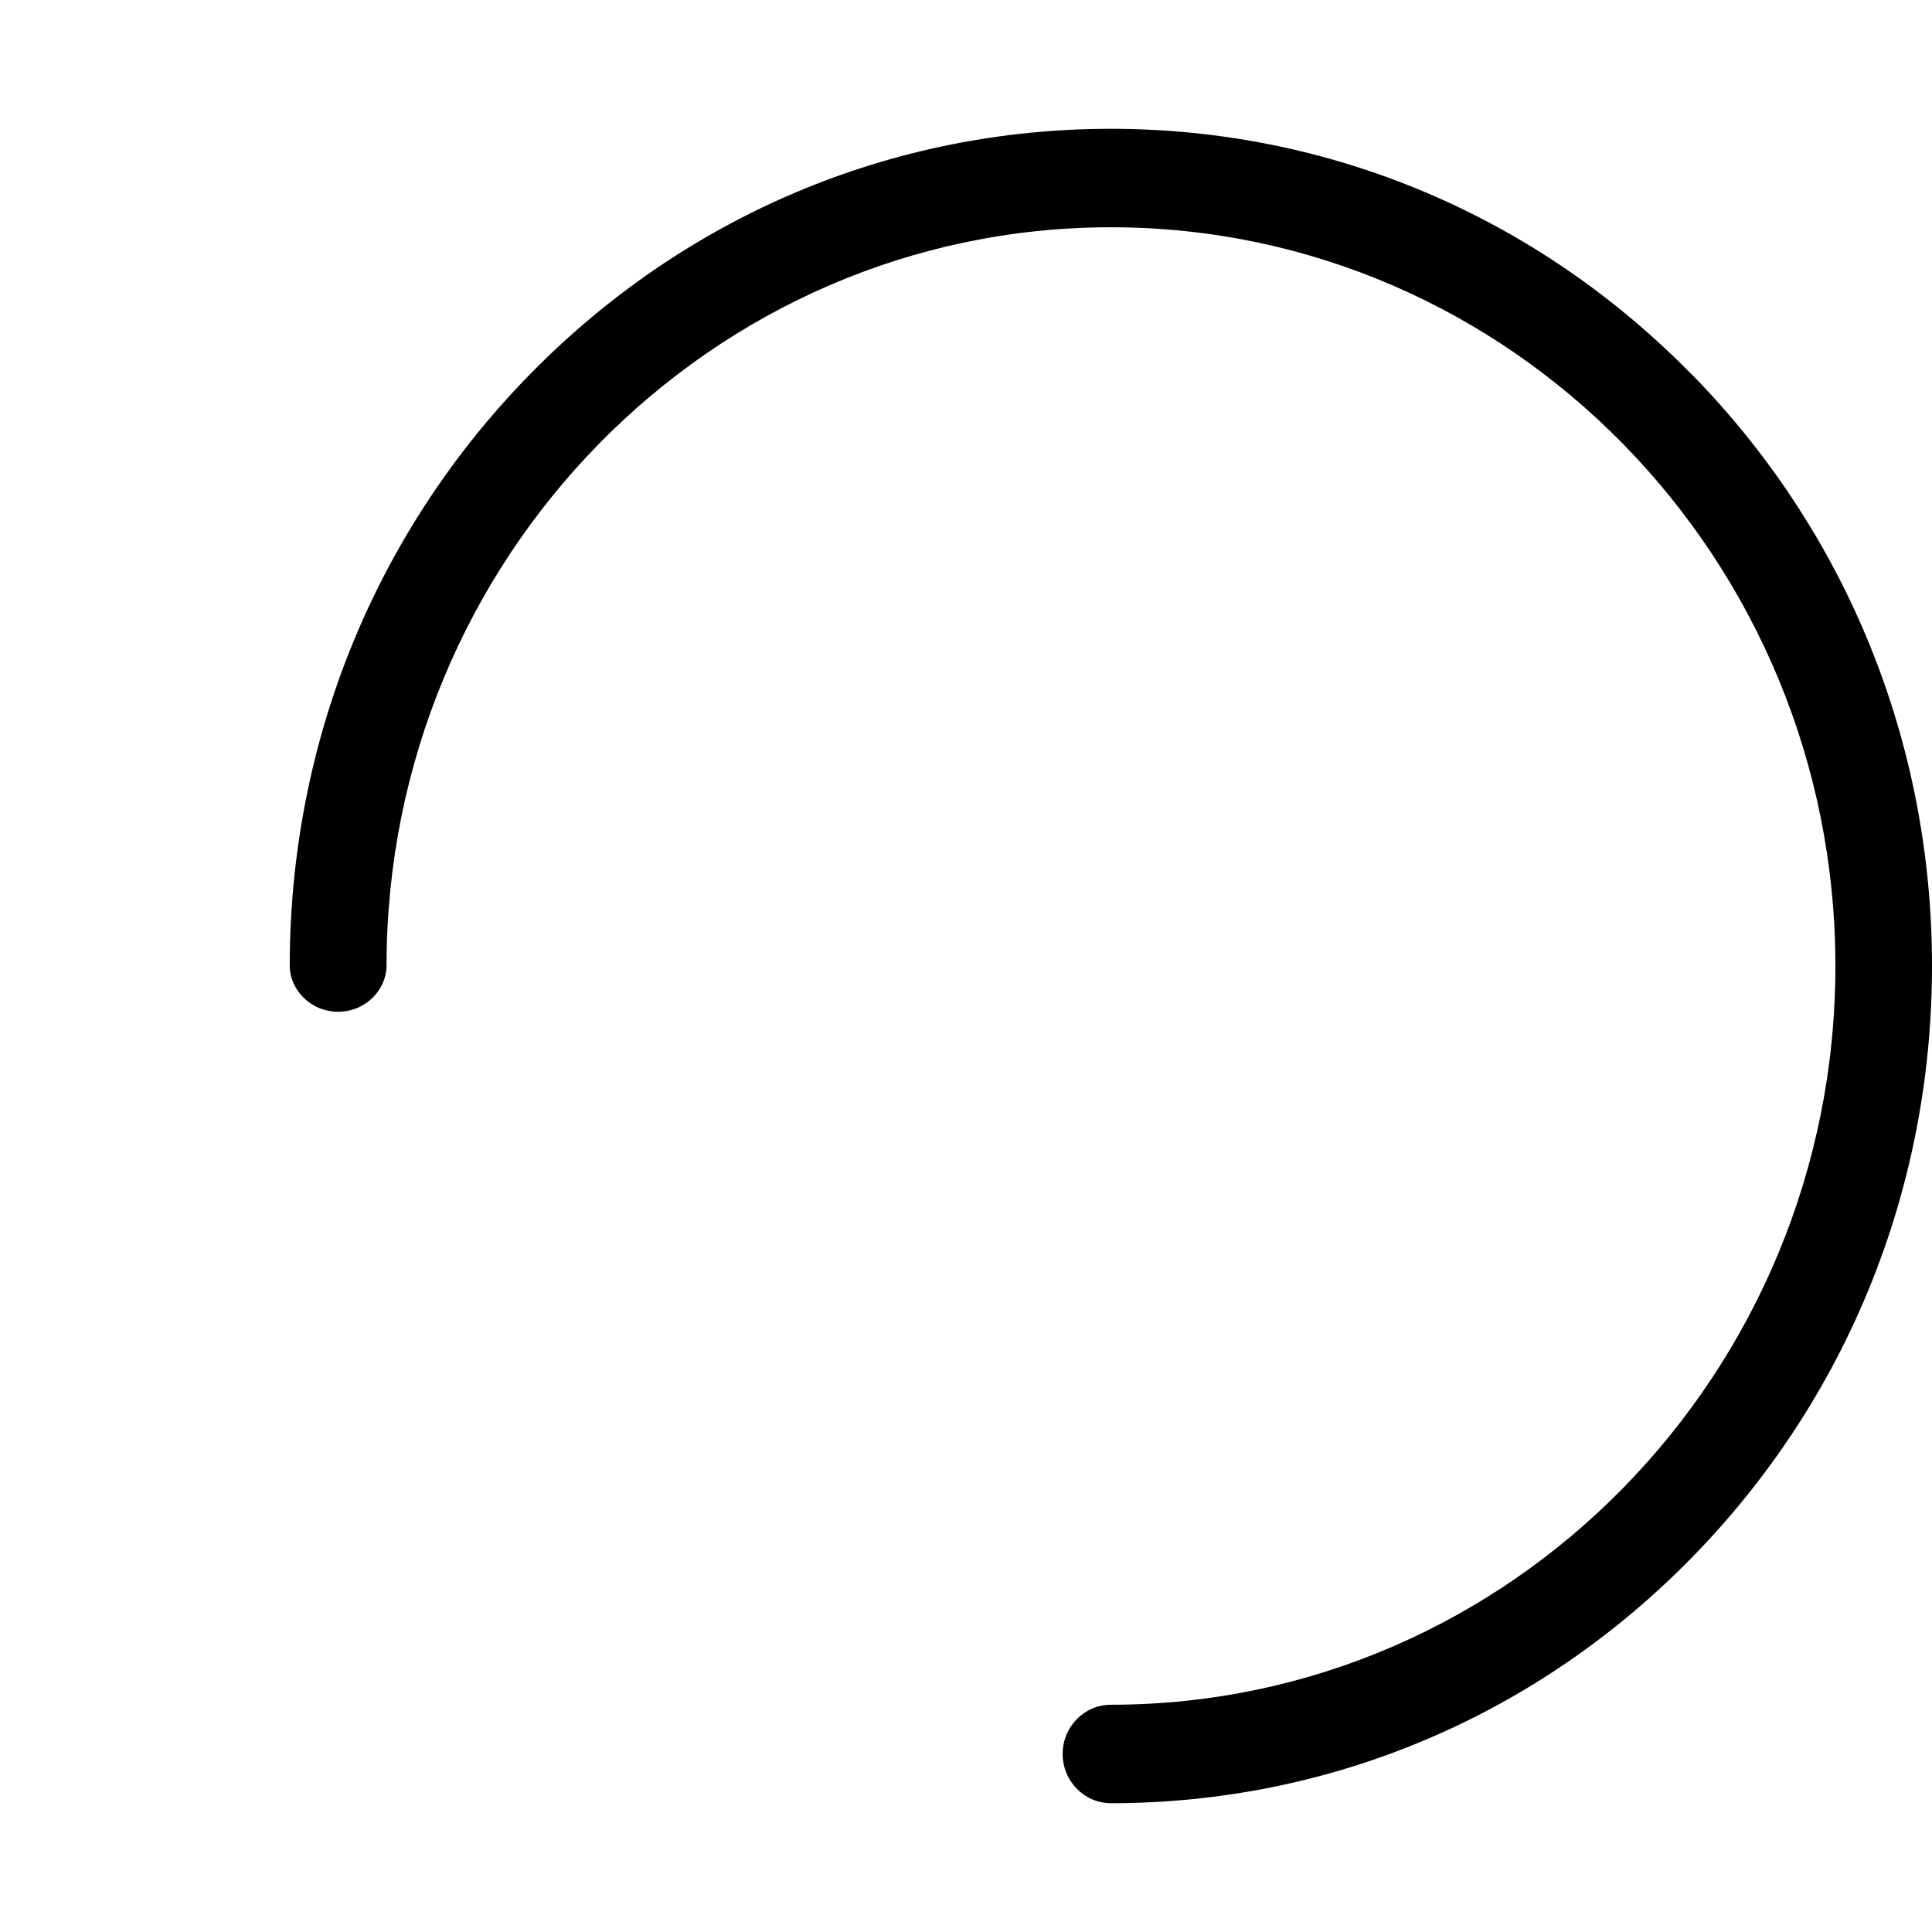
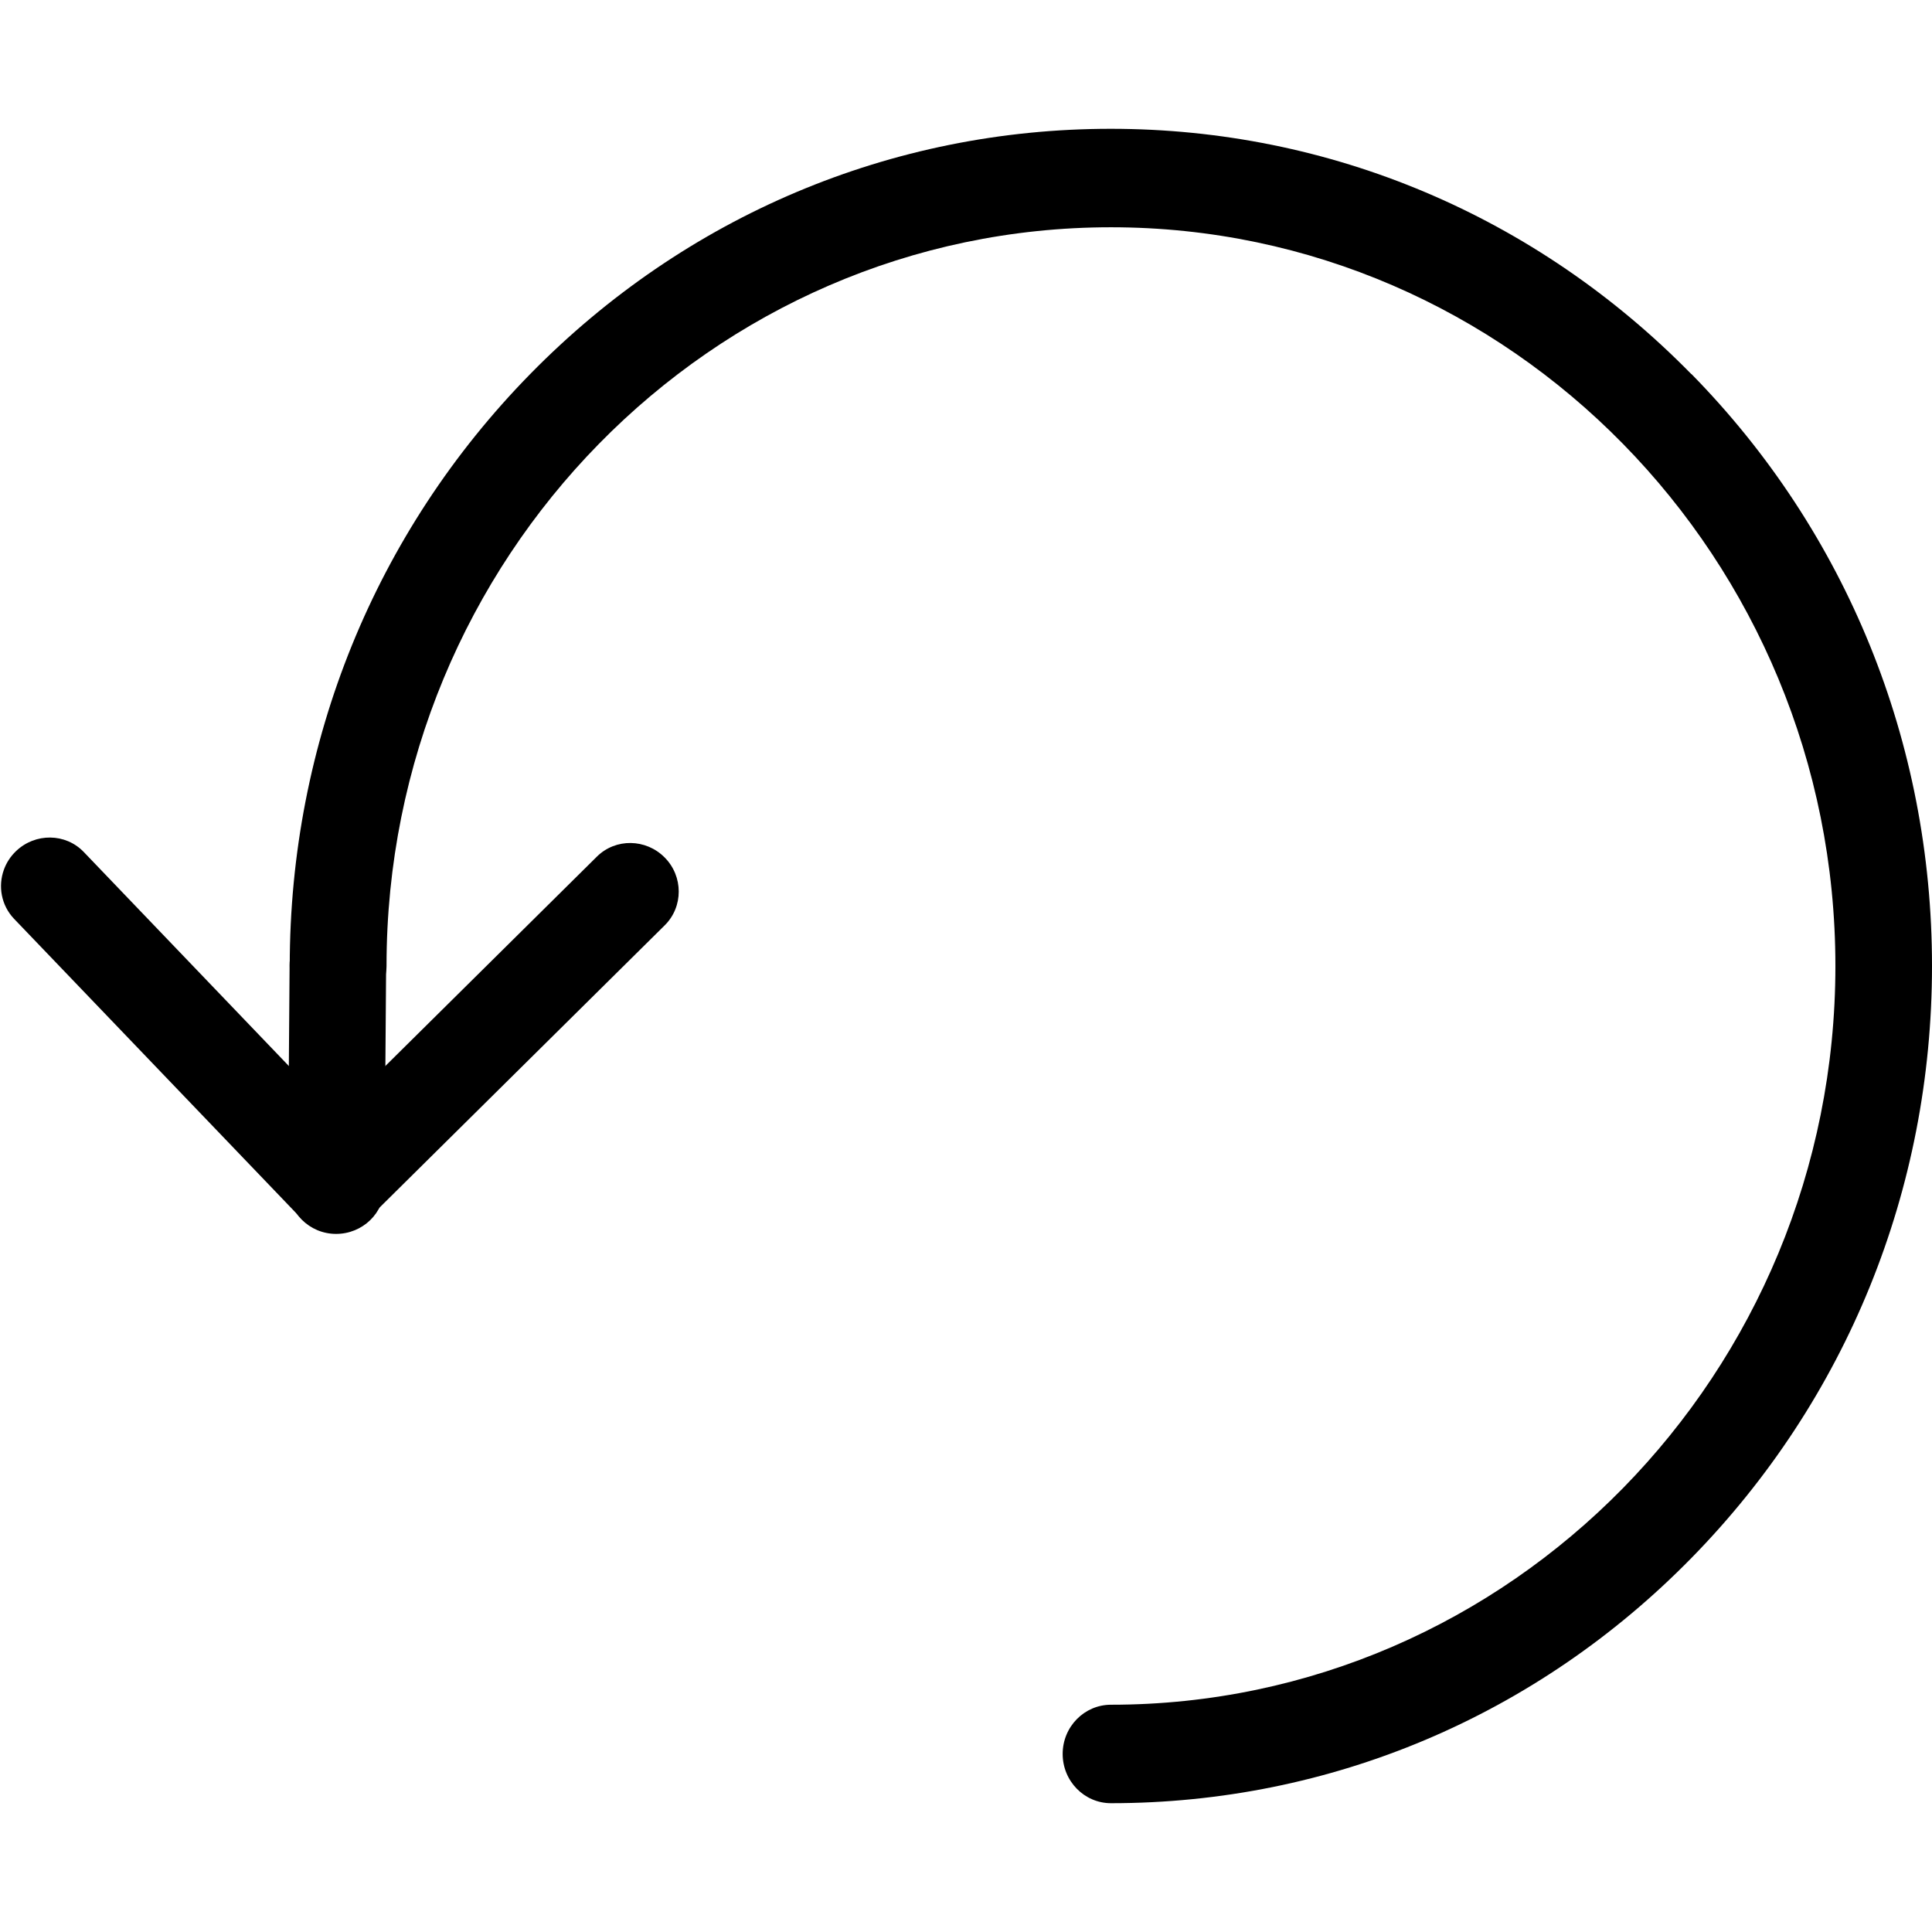
- <svg xmlns="http://www.w3.org/2000/svg" id="ez2whecr1afj1" viewBox="0 0 30 30" shape-rendering="geometricPrecision" text-rendering="geometricPrecision" width="30" height="30">
-   <style>#ez2whecr1afj4_tr {animation: ez2whecr1afj4_tr__tr 800ms linear infinite normal forwards}@keyframes ez2whecr1afj4_tr__tr { 0% {transform: translate(17.35px,15px) rotate(0deg)} 25% {transform: translate(17.35px,15px) rotate(-90deg)} 50% {transform: translate(17.35px,15px) rotate(-180deg)} 75% {transform: translate(17.35px,15px) rotate(-270deg)} 100% {transform: translate(17.35px,15px) rotate(-360deg)} }</style>
+ <svg xmlns="http://www.w3.org/2000/svg" id="epd5q4rdn4i1" viewBox="0 0 30 30" shape-rendering="geometricPrecision" text-rendering="geometricPrecision" width="30" height="30">
+   <style>#epd5q4rdn4i4_tr {animation: epd5q4rdn4i4_tr__tr 1000ms linear infinite normal forwards}@keyframes epd5q4rdn4i4_tr__tr { 0% {transform: translate(17.2493px,15px) rotate(0deg)} 30% {transform: translate(17.2493px,15px) rotate(-90deg)} 52% {transform: translate(17.2493px,15px) rotate(-180deg)} 66% {transform: translate(17.2493px,15px) rotate(-270deg)} 80% {transform: translate(17.2493px,15px) rotate(-360deg)} 100% {transform: translate(17.2493px,15px) rotate(-360deg)} }#epd5q4rdn4i5_to {animation: epd5q4rdn4i5_to__to 1000ms linear infinite normal forwards}@keyframes epd5q4rdn4i5_to__to { 0% {transform: translate(0px,0px)} 30% {transform: translate(0px,17px)} 31% {transform: translate(-10.53932px,16.99468px)} 35% {transform: translate(-10.53932px,-19.16px)} 73% {transform: translate(-0.015398px,-19.16px)} 80% {transform: translate(0.004602px,0.004678px)} 100% {transform: translate(0.004602px,0.004678px)} }#epd5q4rdn4i5 {animation: epd5q4rdn4i5_c_o 1000ms linear infinite normal forwards}@keyframes epd5q4rdn4i5_c_o { 0% {opacity: 1} 30% {opacity: 0} 73% {opacity: 0} 80% {opacity: 1} 100% {opacity: 1} }</style>
  <defs>
-     <clipPath id="ez2whecr1afj2">
-       <rect id="ez2whecr1afj3" width="30" height="30" rx="0" ry="0" stroke="none" stroke-width="1" />
+     <clipPath id="epd5q4rdn4i2">
+       <rect id="epd5q4rdn4i3" width="30" height="30" rx="0" ry="0" stroke="none" stroke-width="1" />
    </clipPath>
  </defs>
-   <g id="ez2whecr1afj4_tr" transform="translate(17.35,15) rotate(0)">
-     <g id="ez2whecr1afj4" transform="translate(-17.35,-15)" clip-path="url(#ez2whecr1afj2)">
-       <path id="ez2whecr1afj5" d="M17.248,2C20.653,2,23.855,3.354,26.262,5.808L26.265,5.808C28.674,8.263,30,11.528,30,15C30,18.472,28.673,21.735,26.265,24.192C23.858,26.648,20.656,28,17.251,28C16.837,28,16.501,27.657,16.501,27.235C16.501,26.813,16.837,26.471,17.251,26.471C23.454,26.471,28.5,21.326,28.5,15C28.5,8.674,23.454,3.529,17.251,3.529C11.047,3.529,6.002,8.674,6.002,15C6,15.36,5.686,15.71,5.25,15.71C4.815,15.71,4.5,15.36,4.499,15C4.499,11.528,5.826,8.264,8.233,5.808C10.641,3.352,13.843,2,17.248,2Z" stroke="none" stroke-width="1" />
+   <g id="epd5q4rdn4i4_tr" transform="translate(17.2493,15) rotate(0)">
+     <path id="epd5q4rdn4i4" d="M17.248,2C20.653,2,23.855,3.354,26.262,5.808L26.265,5.808C28.674,8.263,30,11.528,30,15C30,18.472,28.673,21.735,26.265,24.192C23.858,26.648,20.656,28,17.251,28C16.837,28,16.501,27.657,16.501,27.235C16.501,26.813,16.837,26.471,17.251,26.471C23.454,26.471,28.5,21.326,28.5,15C28.5,8.674,23.454,3.529,17.251,3.529C11.047,3.529,6.002,8.674,6.002,15C6,15.36,5.686,15.71,5.25,15.71C4.815,15.71,4.5,15.36,4.499,15C4.499,11.528,5.826,8.264,8.233,5.808C10.641,3.352,13.843,2,17.248,2Z" transform="translate(-17.2493,-15)" stroke="none" stroke-width="1" />
+   </g>
+   <g id="epd5q4rdn4i5_to" transform="translate(0,0)">
+     <g id="epd5q4rdn4i5" transform="translate(0,0)">
+       <path id="epd5q4rdn4i6" d="M5.249,14.246C5.663,14.247,5.997,14.579,5.996,14.986L5.97,18.428C5.969,18.834,5.631,19.161,5.217,19.16C4.804,19.159,4.47,18.826,4.471,18.419L4.497,14.979C4.499,14.573,4.833,14.244,5.249,14.246Z" stroke="none" stroke-width="1" />
+       <path id="epd5q4rdn4i7" d="M4.968,19.083C4.862,19.047,4.763,18.985,4.678,18.9C4.387,18.606,4.386,18.134,4.676,17.847L9.269,13.301C9.559,13.014,10.03,13.021,10.321,13.315C10.612,13.608,10.612,14.081,10.322,14.368L5.73,18.913C5.524,19.116,5.228,19.173,4.968,19.083Z" stroke="none" stroke-width="1" />
+       <path id="epd5q4rdn4i8" d="M0.061,13.503C0.099,13.398,0.162,13.299,0.249,13.216C0.548,12.93,1.019,12.936,1.3,13.229L5.758,17.881C6.039,18.174,6.023,18.644,5.725,18.93C5.427,19.217,4.955,19.209,4.674,18.916L0.218,14.267C0.019,14.058,-0.033,13.761,0.061,13.503Z" stroke="none" stroke-width="1" />
    </g>
  </g>
</svg>
